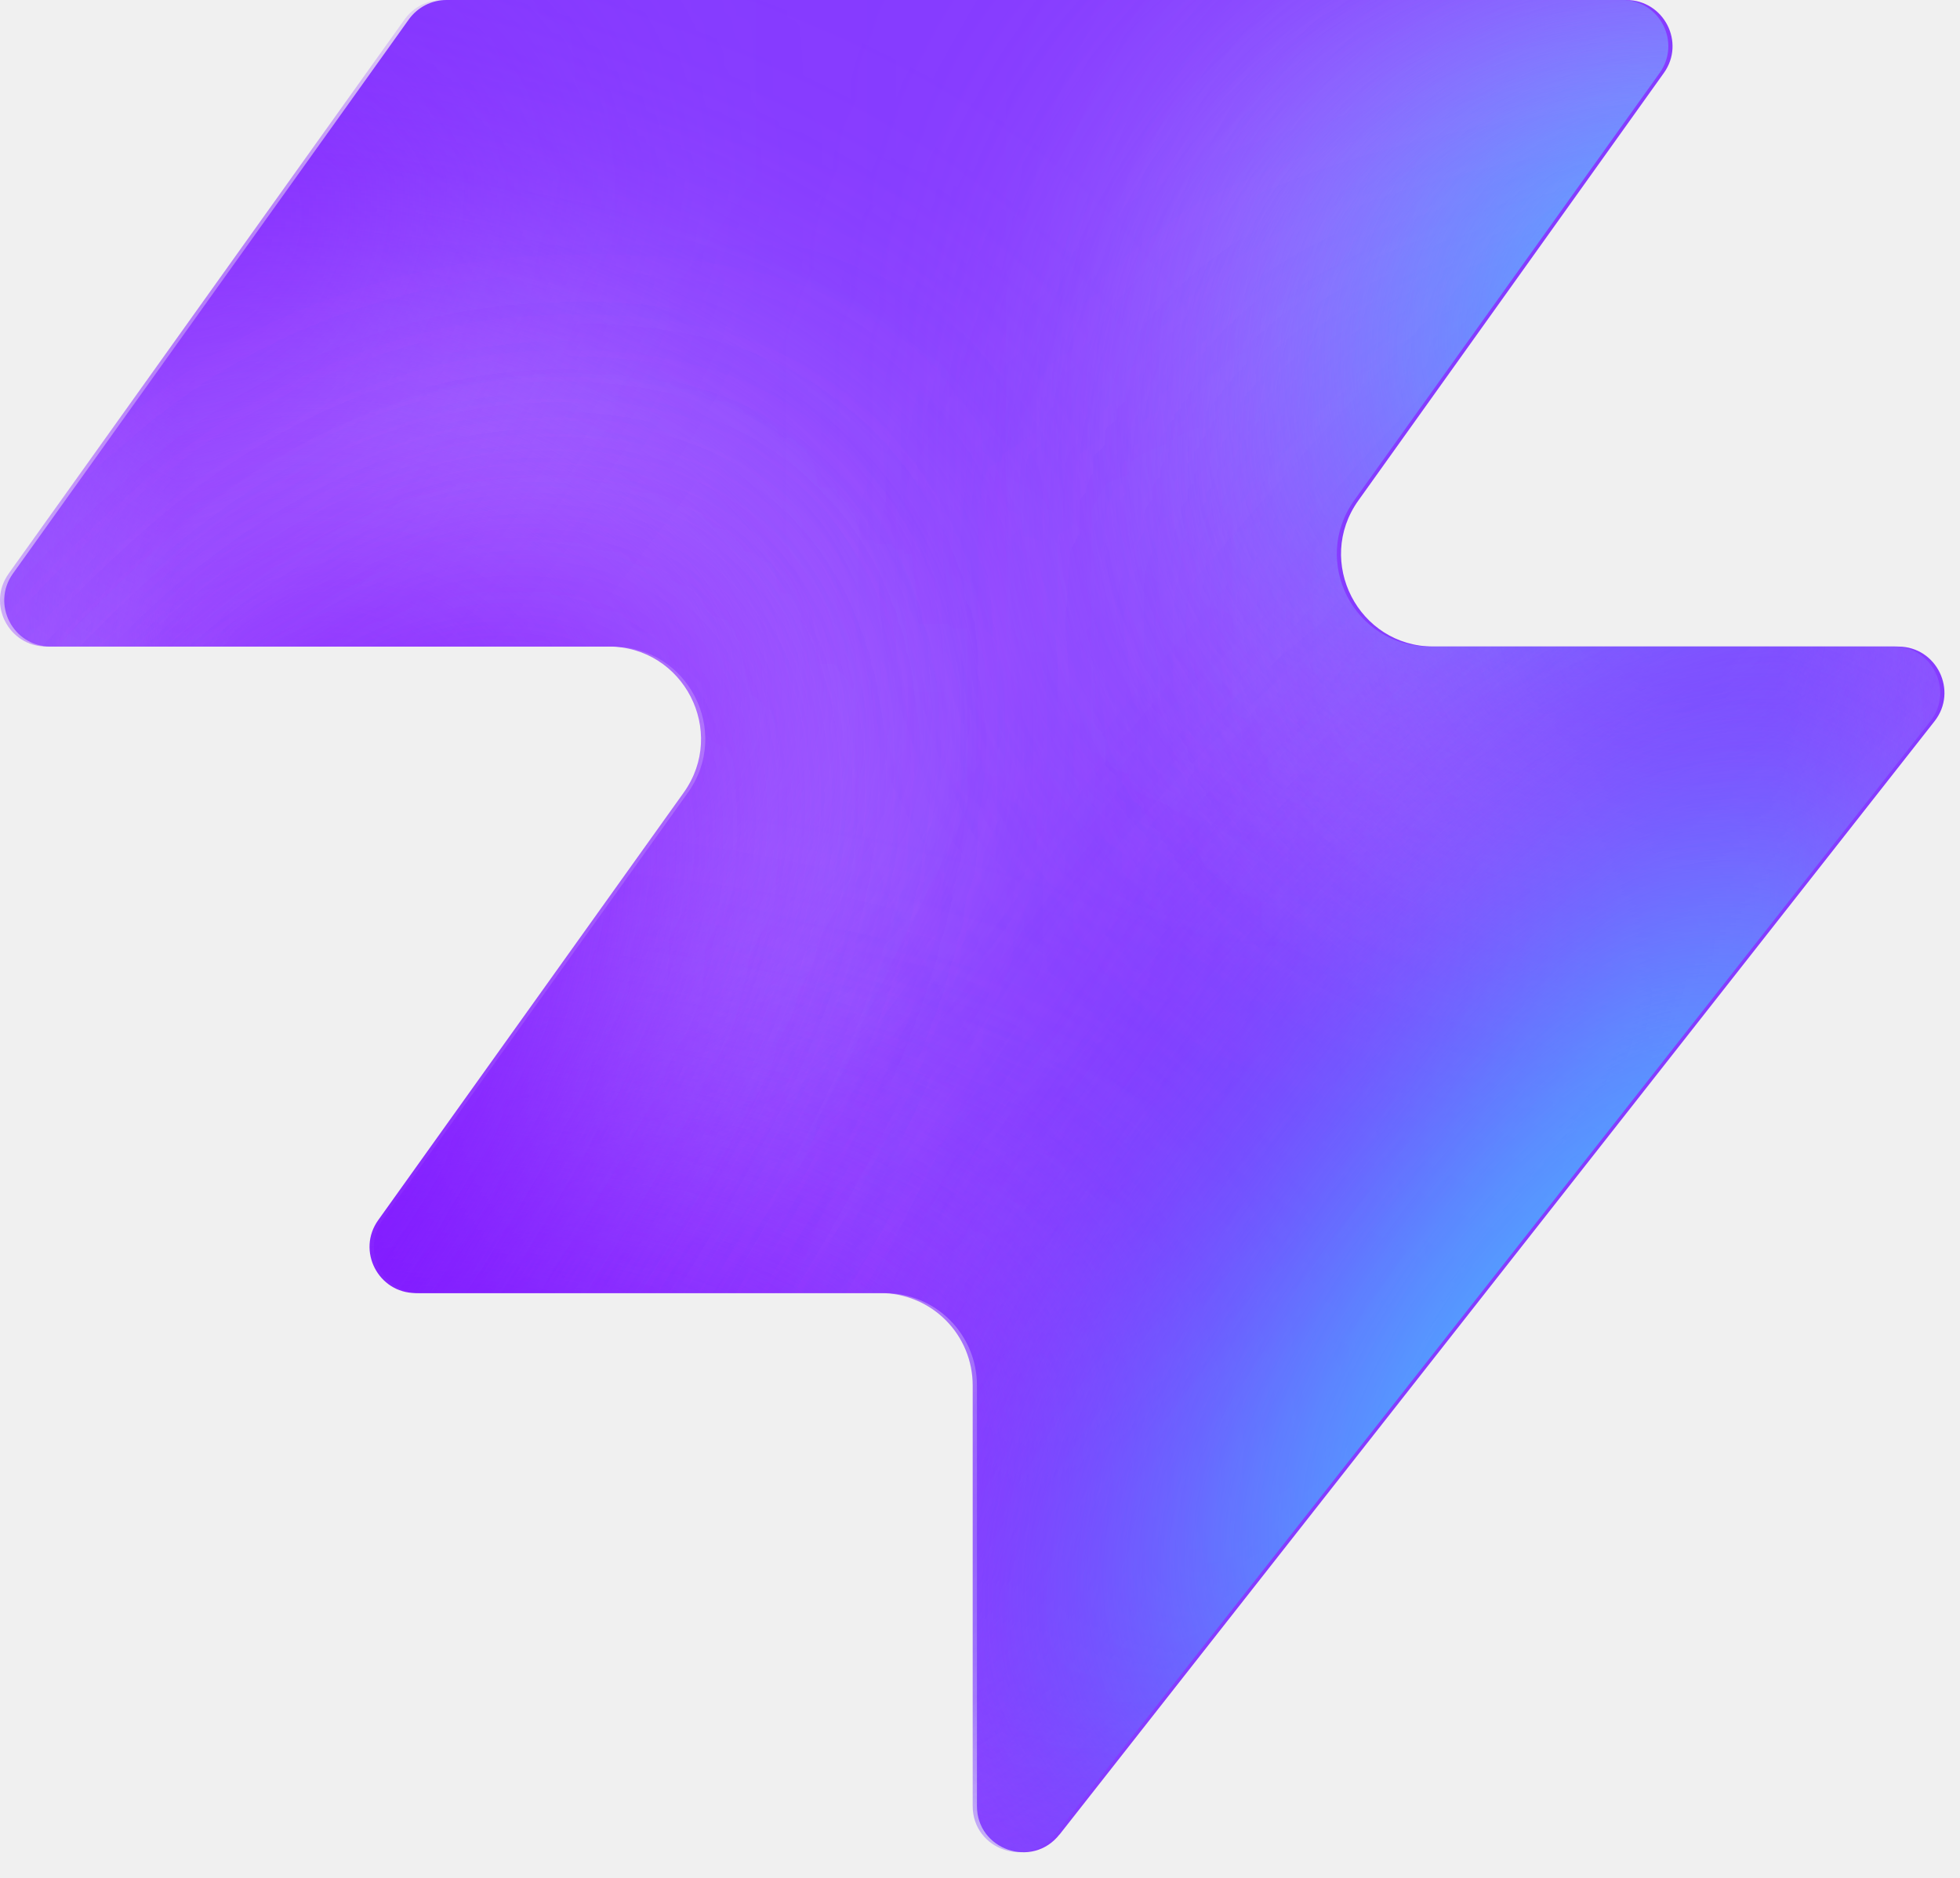
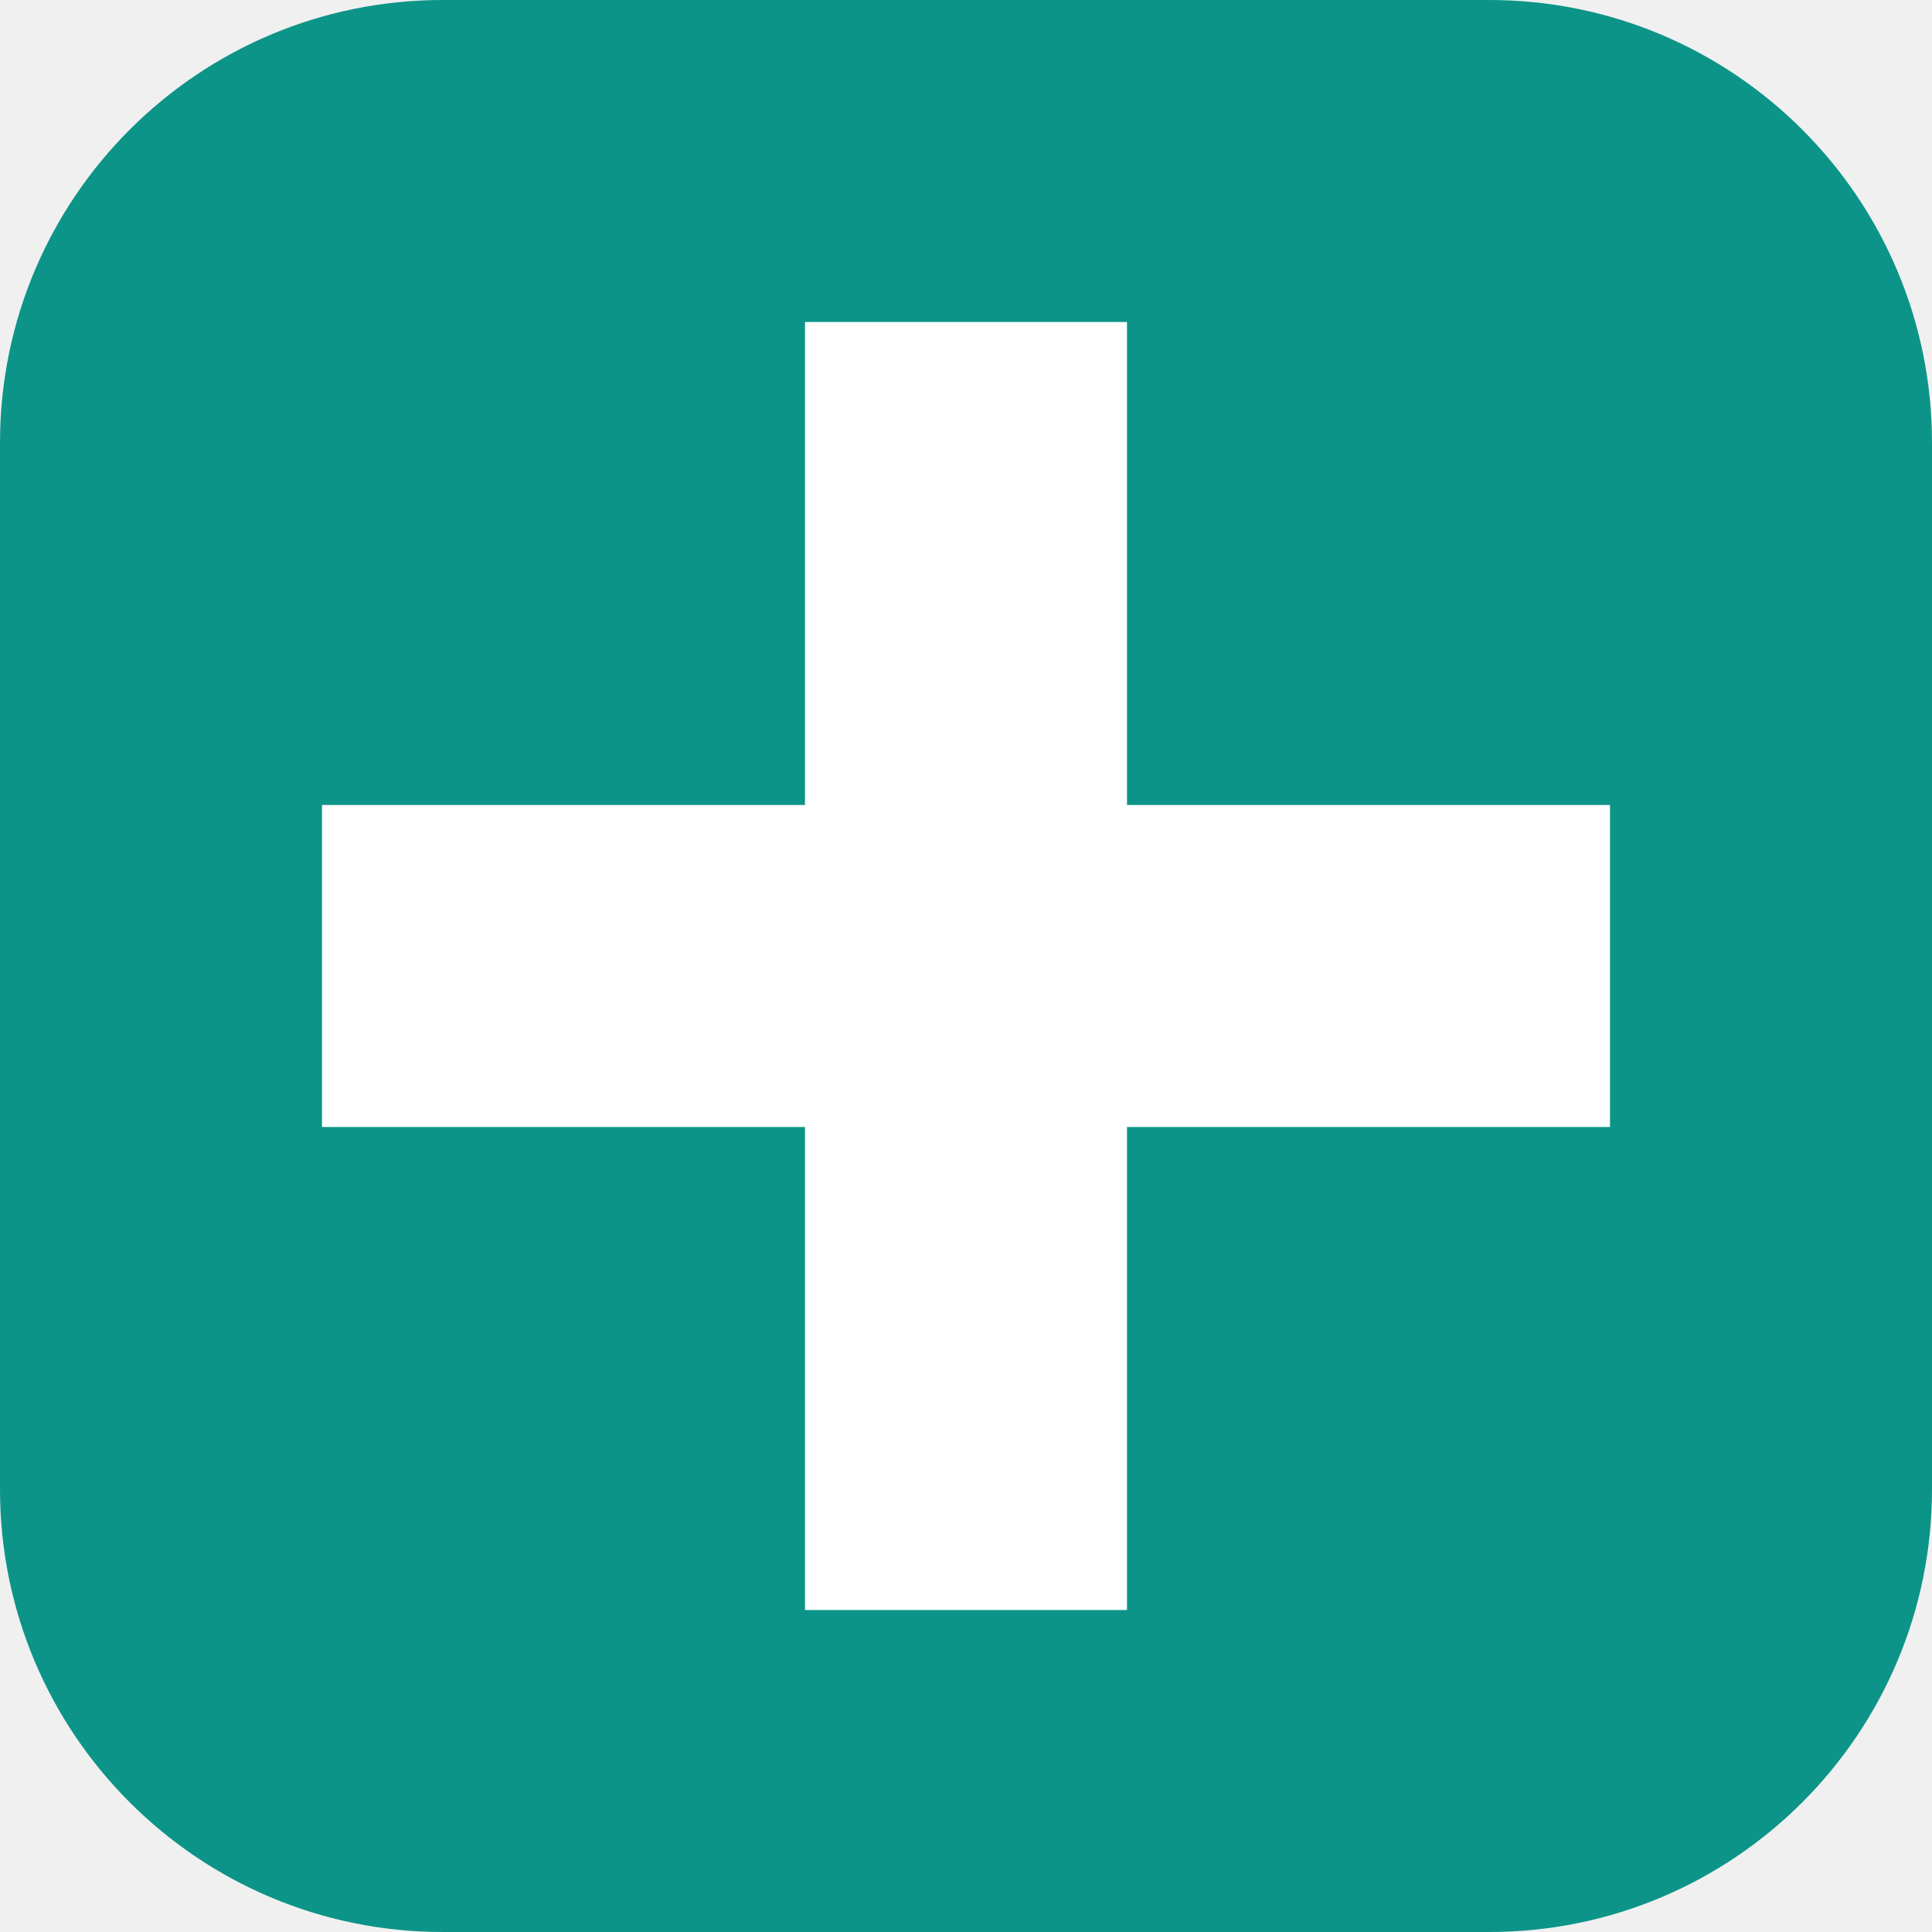
- <svg xmlns="http://www.w3.org/2000/svg" width="48" height="46" fill="none" viewBox="0 0 48 46">
-   <path fill="#863bff" d="M25.946 44.938c-.664.845-2.021.375-2.021-.698V33.937a2.26 2.26 0 0 0-2.262-2.262H10.287c-.92 0-1.456-1.04-.92-1.788l7.48-10.471c1.07-1.497 0-3.578-1.842-3.578H1.237c-.92 0-1.456-1.04-.92-1.788L10.013.474c.214-.297.556-.474.92-.474h28.894c.92 0 1.456 1.04.92 1.788l-7.48 10.471c-1.07 1.498 0 3.579 1.842 3.579h11.377c.943 0 1.473 1.088.89 1.83L25.947 44.94z" style="fill:#863bff;fill:color(display-p3 .525 .23 1);fill-opacity:1" />
-   <mask id="a" width="48" height="46" x="0" y="0" maskUnits="userSpaceOnUse" style="mask-type:alpha">
-     <path fill="#000" d="M25.842 44.938c-.664.844-2.021.375-2.021-.698V33.937a2.26 2.26 0 0 0-2.262-2.262H10.183c-.92 0-1.456-1.04-.92-1.788l7.48-10.471c1.07-1.498 0-3.579-1.842-3.579H1.133c-.92 0-1.456-1.04-.92-1.787L9.91.473c.214-.297.556-.474.92-.474h28.894c.92 0 1.456 1.04.92 1.788l-7.48 10.471c-1.07 1.498 0 3.578 1.842 3.578h11.377c.943 0 1.473 1.088.89 1.832L25.843 44.94z" style="fill:#000;fill-opacity:1" />
-   </mask>
-   <g mask="url(#a)">
-     <g filter="url(#b)">
-       <ellipse cx="5.508" cy="14.704" fill="#ede6ff" rx="5.508" ry="14.704" style="fill:#ede6ff;fill:color(display-p3 .927 .903 1);fill-opacity:1" transform="matrix(.00324 1 1 -.00324 -4.47 31.516)" />
-     </g>
-     <g filter="url(#c)">
-       <ellipse cx="10.399" cy="29.851" fill="#ede6ff" rx="10.399" ry="29.851" style="fill:#ede6ff;fill:color(display-p3 .927 .903 1);fill-opacity:1" transform="matrix(.00324 1 1 -.00324 -39.328 7.883)" />
-     </g>
-     <g filter="url(#d)">
-       <ellipse cx="5.508" cy="30.487" fill="#7e14ff" rx="5.508" ry="30.487" style="fill:#7e14ff;fill:color(display-p3 .492 .077 1);fill-opacity:1" transform="rotate(89.814 -25.913 -14.639)scale(1 -1)" />
-     </g>
-     <g filter="url(#e)">
-       <ellipse cx="5.508" cy="30.599" fill="#7e14ff" rx="5.508" ry="30.599" style="fill:#7e14ff;fill:color(display-p3 .492 .077 1);fill-opacity:1" transform="rotate(89.814 -32.644 -3.334)scale(1 -1)" />
-     </g>
-     <g filter="url(#f)">
-       <ellipse cx="5.508" cy="30.599" fill="#7e14ff" rx="5.508" ry="30.599" style="fill:#7e14ff;fill:color(display-p3 .492 .077 1);fill-opacity:1" transform="matrix(.00324 1 1 -.00324 -34.34 30.47)" />
-     </g>
-     <g filter="url(#g)">
-       <ellipse cx="14.072" cy="22.078" fill="#ede6ff" rx="14.072" ry="22.078" style="fill:#ede6ff;fill:color(display-p3 .927 .903 1);fill-opacity:1" transform="rotate(93.35 24.506 48.493)scale(-1 1)" />
-     </g>
-     <g filter="url(#h)">
-       <ellipse cx="3.47" cy="21.501" fill="#7e14ff" rx="3.47" ry="21.501" style="fill:#7e14ff;fill:color(display-p3 .492 .077 1);fill-opacity:1" transform="rotate(89.009 28.708 47.59)scale(-1 1)" />
-     </g>
-     <g filter="url(#i)">
-       <ellipse cx="3.47" cy="21.501" fill="#7e14ff" rx="3.47" ry="21.501" style="fill:#7e14ff;fill:color(display-p3 .492 .077 1);fill-opacity:1" transform="rotate(89.009 28.708 47.59)scale(-1 1)" />
-     </g>
-     <g filter="url(#j)">
-       <ellipse cx=".387" cy="8.972" fill="#7e14ff" rx="4.407" ry="29.108" style="fill:#7e14ff;fill:color(display-p3 .492 .077 1);fill-opacity:1" transform="rotate(39.51 .387 8.972)" />
-     </g>
-     <g filter="url(#k)">
-       <ellipse cx="47.523" cy="-6.092" fill="#7e14ff" rx="4.407" ry="29.108" style="fill:#7e14ff;fill:color(display-p3 .492 .077 1);fill-opacity:1" transform="rotate(37.892 47.523 -6.092)" />
-     </g>
-     <g filter="url(#l)">
-       <ellipse cx="41.412" cy="6.333" fill="#47bfff" rx="5.971" ry="9.665" style="fill:#47bfff;fill:color(display-p3 .28 .748 1);fill-opacity:1" transform="rotate(37.892 41.412 6.333)" />
-     </g>
-     <g filter="url(#m)">
-       <ellipse cx="-1.879" cy="38.332" fill="#7e14ff" rx="4.407" ry="29.108" style="fill:#7e14ff;fill:color(display-p3 .492 .077 1);fill-opacity:1" transform="rotate(37.892 -1.88 38.332)" />
-     </g>
-     <g filter="url(#n)">
-       <ellipse cx="-1.879" cy="38.332" fill="#7e14ff" rx="4.407" ry="29.108" style="fill:#7e14ff;fill:color(display-p3 .492 .077 1);fill-opacity:1" transform="rotate(37.892 -1.88 38.332)" />
-     </g>
-     <g filter="url(#o)">
-       <ellipse cx="35.651" cy="29.907" fill="#7e14ff" rx="4.407" ry="29.108" style="fill:#7e14ff;fill:color(display-p3 .492 .077 1);fill-opacity:1" transform="rotate(37.892 35.651 29.907)" />
-     </g>
-     <g filter="url(#p)">
-       <ellipse cx="38.418" cy="32.4" fill="#47bfff" rx="5.971" ry="15.297" style="fill:#47bfff;fill:color(display-p3 .28 .748 1);fill-opacity:1" transform="rotate(37.892 38.418 32.4)" />
-     </g>
-   </g>
-   <defs>
-     <filter id="b" width="60.045" height="41.654" x="-19.77" y="16.149" color-interpolation-filters="sRGB" filterUnits="userSpaceOnUse">
-       <feFlood flood-opacity="0" result="BackgroundImageFix" />
-       <feBlend in="SourceGraphic" in2="BackgroundImageFix" result="shape" />
-       <feGaussianBlur result="effect1_foregroundBlur_2002_17158" stdDeviation="7.659" />
-     </filter>
-     <filter id="c" width="90.34" height="51.437" x="-54.613" y="-7.533" color-interpolation-filters="sRGB" filterUnits="userSpaceOnUse">
-       <feFlood flood-opacity="0" result="BackgroundImageFix" />
-       <feBlend in="SourceGraphic" in2="BackgroundImageFix" result="shape" />
-       <feGaussianBlur result="effect1_foregroundBlur_2002_17158" stdDeviation="7.659" />
-     </filter>
-     <filter id="d" width="79.355" height="29.4" x="-49.64" y="2.03" color-interpolation-filters="sRGB" filterUnits="userSpaceOnUse">
-       <feFlood flood-opacity="0" result="BackgroundImageFix" />
-       <feBlend in="SourceGraphic" in2="BackgroundImageFix" result="shape" />
-       <feGaussianBlur result="effect1_foregroundBlur_2002_17158" stdDeviation="4.596" />
-     </filter>
-     <filter id="e" width="79.579" height="29.4" x="-45.045" y="20.029" color-interpolation-filters="sRGB" filterUnits="userSpaceOnUse">
-       <feFlood flood-opacity="0" result="BackgroundImageFix" />
-       <feBlend in="SourceGraphic" in2="BackgroundImageFix" result="shape" />
-       <feGaussianBlur result="effect1_foregroundBlur_2002_17158" stdDeviation="4.596" />
-     </filter>
-     <filter id="f" width="79.579" height="29.4" x="-43.513" y="21.178" color-interpolation-filters="sRGB" filterUnits="userSpaceOnUse">
-       <feFlood flood-opacity="0" result="BackgroundImageFix" />
-       <feBlend in="SourceGraphic" in2="BackgroundImageFix" result="shape" />
-       <feGaussianBlur result="effect1_foregroundBlur_2002_17158" stdDeviation="4.596" />
-     </filter>
-     <filter id="g" width="74.749" height="58.852" x="15.756" y="-17.901" color-interpolation-filters="sRGB" filterUnits="userSpaceOnUse">
-       <feFlood flood-opacity="0" result="BackgroundImageFix" />
-       <feBlend in="SourceGraphic" in2="BackgroundImageFix" result="shape" />
-       <feGaussianBlur result="effect1_foregroundBlur_2002_17158" stdDeviation="7.659" />
-     </filter>
-     <filter id="h" width="61.377" height="25.362" x="23.548" y="2.284" color-interpolation-filters="sRGB" filterUnits="userSpaceOnUse">
-       <feFlood flood-opacity="0" result="BackgroundImageFix" />
-       <feBlend in="SourceGraphic" in2="BackgroundImageFix" result="shape" />
-       <feGaussianBlur result="effect1_foregroundBlur_2002_17158" stdDeviation="4.596" />
-     </filter>
-     <filter id="i" width="61.377" height="25.362" x="23.548" y="2.284" color-interpolation-filters="sRGB" filterUnits="userSpaceOnUse">
-       <feFlood flood-opacity="0" result="BackgroundImageFix" />
-       <feBlend in="SourceGraphic" in2="BackgroundImageFix" result="shape" />
-       <feGaussianBlur result="effect1_foregroundBlur_2002_17158" stdDeviation="4.596" />
-     </filter>
-     <filter id="j" width="56.045" height="63.649" x="-27.636" y="-22.853" color-interpolation-filters="sRGB" filterUnits="userSpaceOnUse">
-       <feFlood flood-opacity="0" result="BackgroundImageFix" />
-       <feBlend in="SourceGraphic" in2="BackgroundImageFix" result="shape" />
-       <feGaussianBlur result="effect1_foregroundBlur_2002_17158" stdDeviation="4.596" />
-     </filter>
-     <filter id="k" width="54.814" height="64.646" x="20.116" y="-38.415" color-interpolation-filters="sRGB" filterUnits="userSpaceOnUse">
-       <feFlood flood-opacity="0" result="BackgroundImageFix" />
-       <feBlend in="SourceGraphic" in2="BackgroundImageFix" result="shape" />
-       <feGaussianBlur result="effect1_foregroundBlur_2002_17158" stdDeviation="4.596" />
-     </filter>
-     <filter id="l" width="33.541" height="35.313" x="24.641" y="-11.323" color-interpolation-filters="sRGB" filterUnits="userSpaceOnUse">
-       <feFlood flood-opacity="0" result="BackgroundImageFix" />
-       <feBlend in="SourceGraphic" in2="BackgroundImageFix" result="shape" />
-       <feGaussianBlur result="effect1_foregroundBlur_2002_17158" stdDeviation="4.596" />
-     </filter>
-     <filter id="m" width="54.814" height="64.646" x="-29.286" y="6.009" color-interpolation-filters="sRGB" filterUnits="userSpaceOnUse">
-       <feFlood flood-opacity="0" result="BackgroundImageFix" />
-       <feBlend in="SourceGraphic" in2="BackgroundImageFix" result="shape" />
-       <feGaussianBlur result="effect1_foregroundBlur_2002_17158" stdDeviation="4.596" />
-     </filter>
-     <filter id="n" width="54.814" height="64.646" x="-29.286" y="6.009" color-interpolation-filters="sRGB" filterUnits="userSpaceOnUse">
-       <feFlood flood-opacity="0" result="BackgroundImageFix" />
-       <feBlend in="SourceGraphic" in2="BackgroundImageFix" result="shape" />
-       <feGaussianBlur result="effect1_foregroundBlur_2002_17158" stdDeviation="4.596" />
-     </filter>
-     <filter id="o" width="54.814" height="64.646" x="8.244" y="-2.416" color-interpolation-filters="sRGB" filterUnits="userSpaceOnUse">
-       <feFlood flood-opacity="0" result="BackgroundImageFix" />
-       <feBlend in="SourceGraphic" in2="BackgroundImageFix" result="shape" />
-       <feGaussianBlur result="effect1_foregroundBlur_2002_17158" stdDeviation="4.596" />
-     </filter>
-     <filter id="p" width="39.409" height="43.623" x="18.713" y="10.588" color-interpolation-filters="sRGB" filterUnits="userSpaceOnUse">
-       <feFlood flood-opacity="0" result="BackgroundImageFix" />
-       <feBlend in="SourceGraphic" in2="BackgroundImageFix" result="shape" />
-       <feGaussianBlur result="effect1_foregroundBlur_2002_17158" stdDeviation="4.596" />
-     </filter>
-   </defs>
+ <svg xmlns="http://www.w3.org/2000/svg" width="48" height="48" viewBox="0 0 48 48">
+   <rect width="48" height="48" rx="11" fill="#0d9488" />
+   <path fill="#ffffff" d="M20 8h8v12h12v8H28v12h-8V28H8v-8h12V8z" />
</svg>
